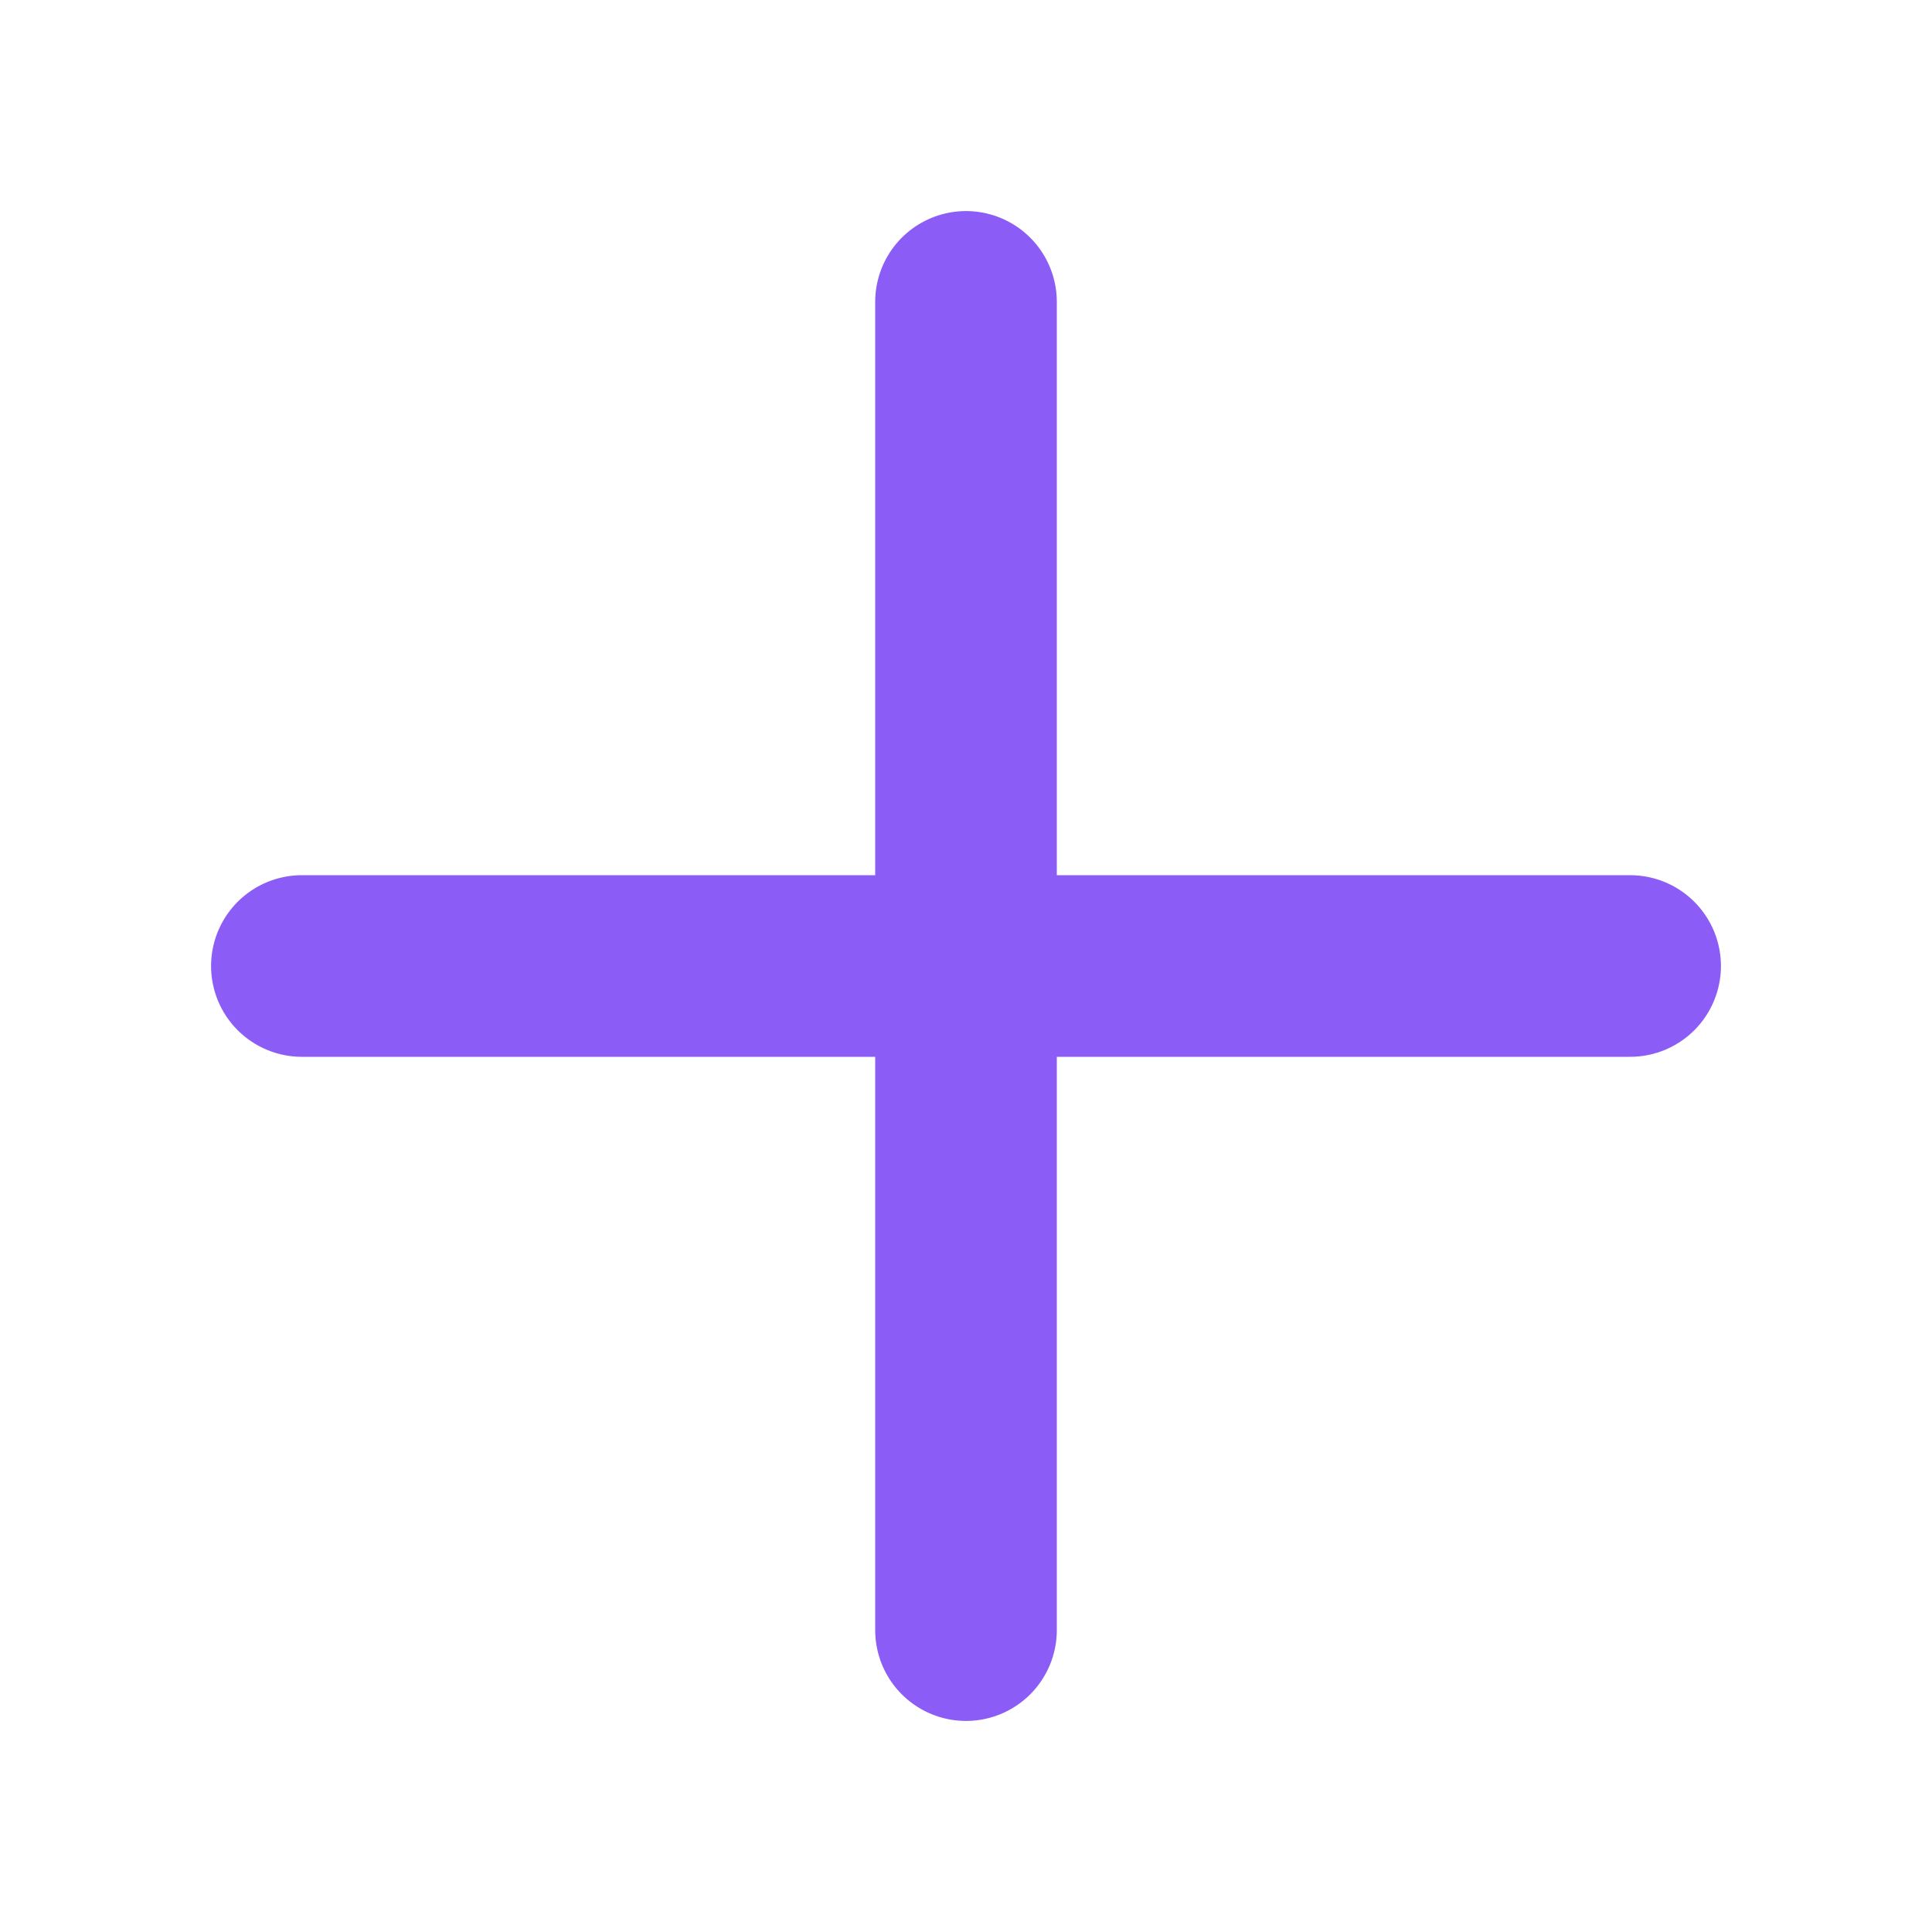
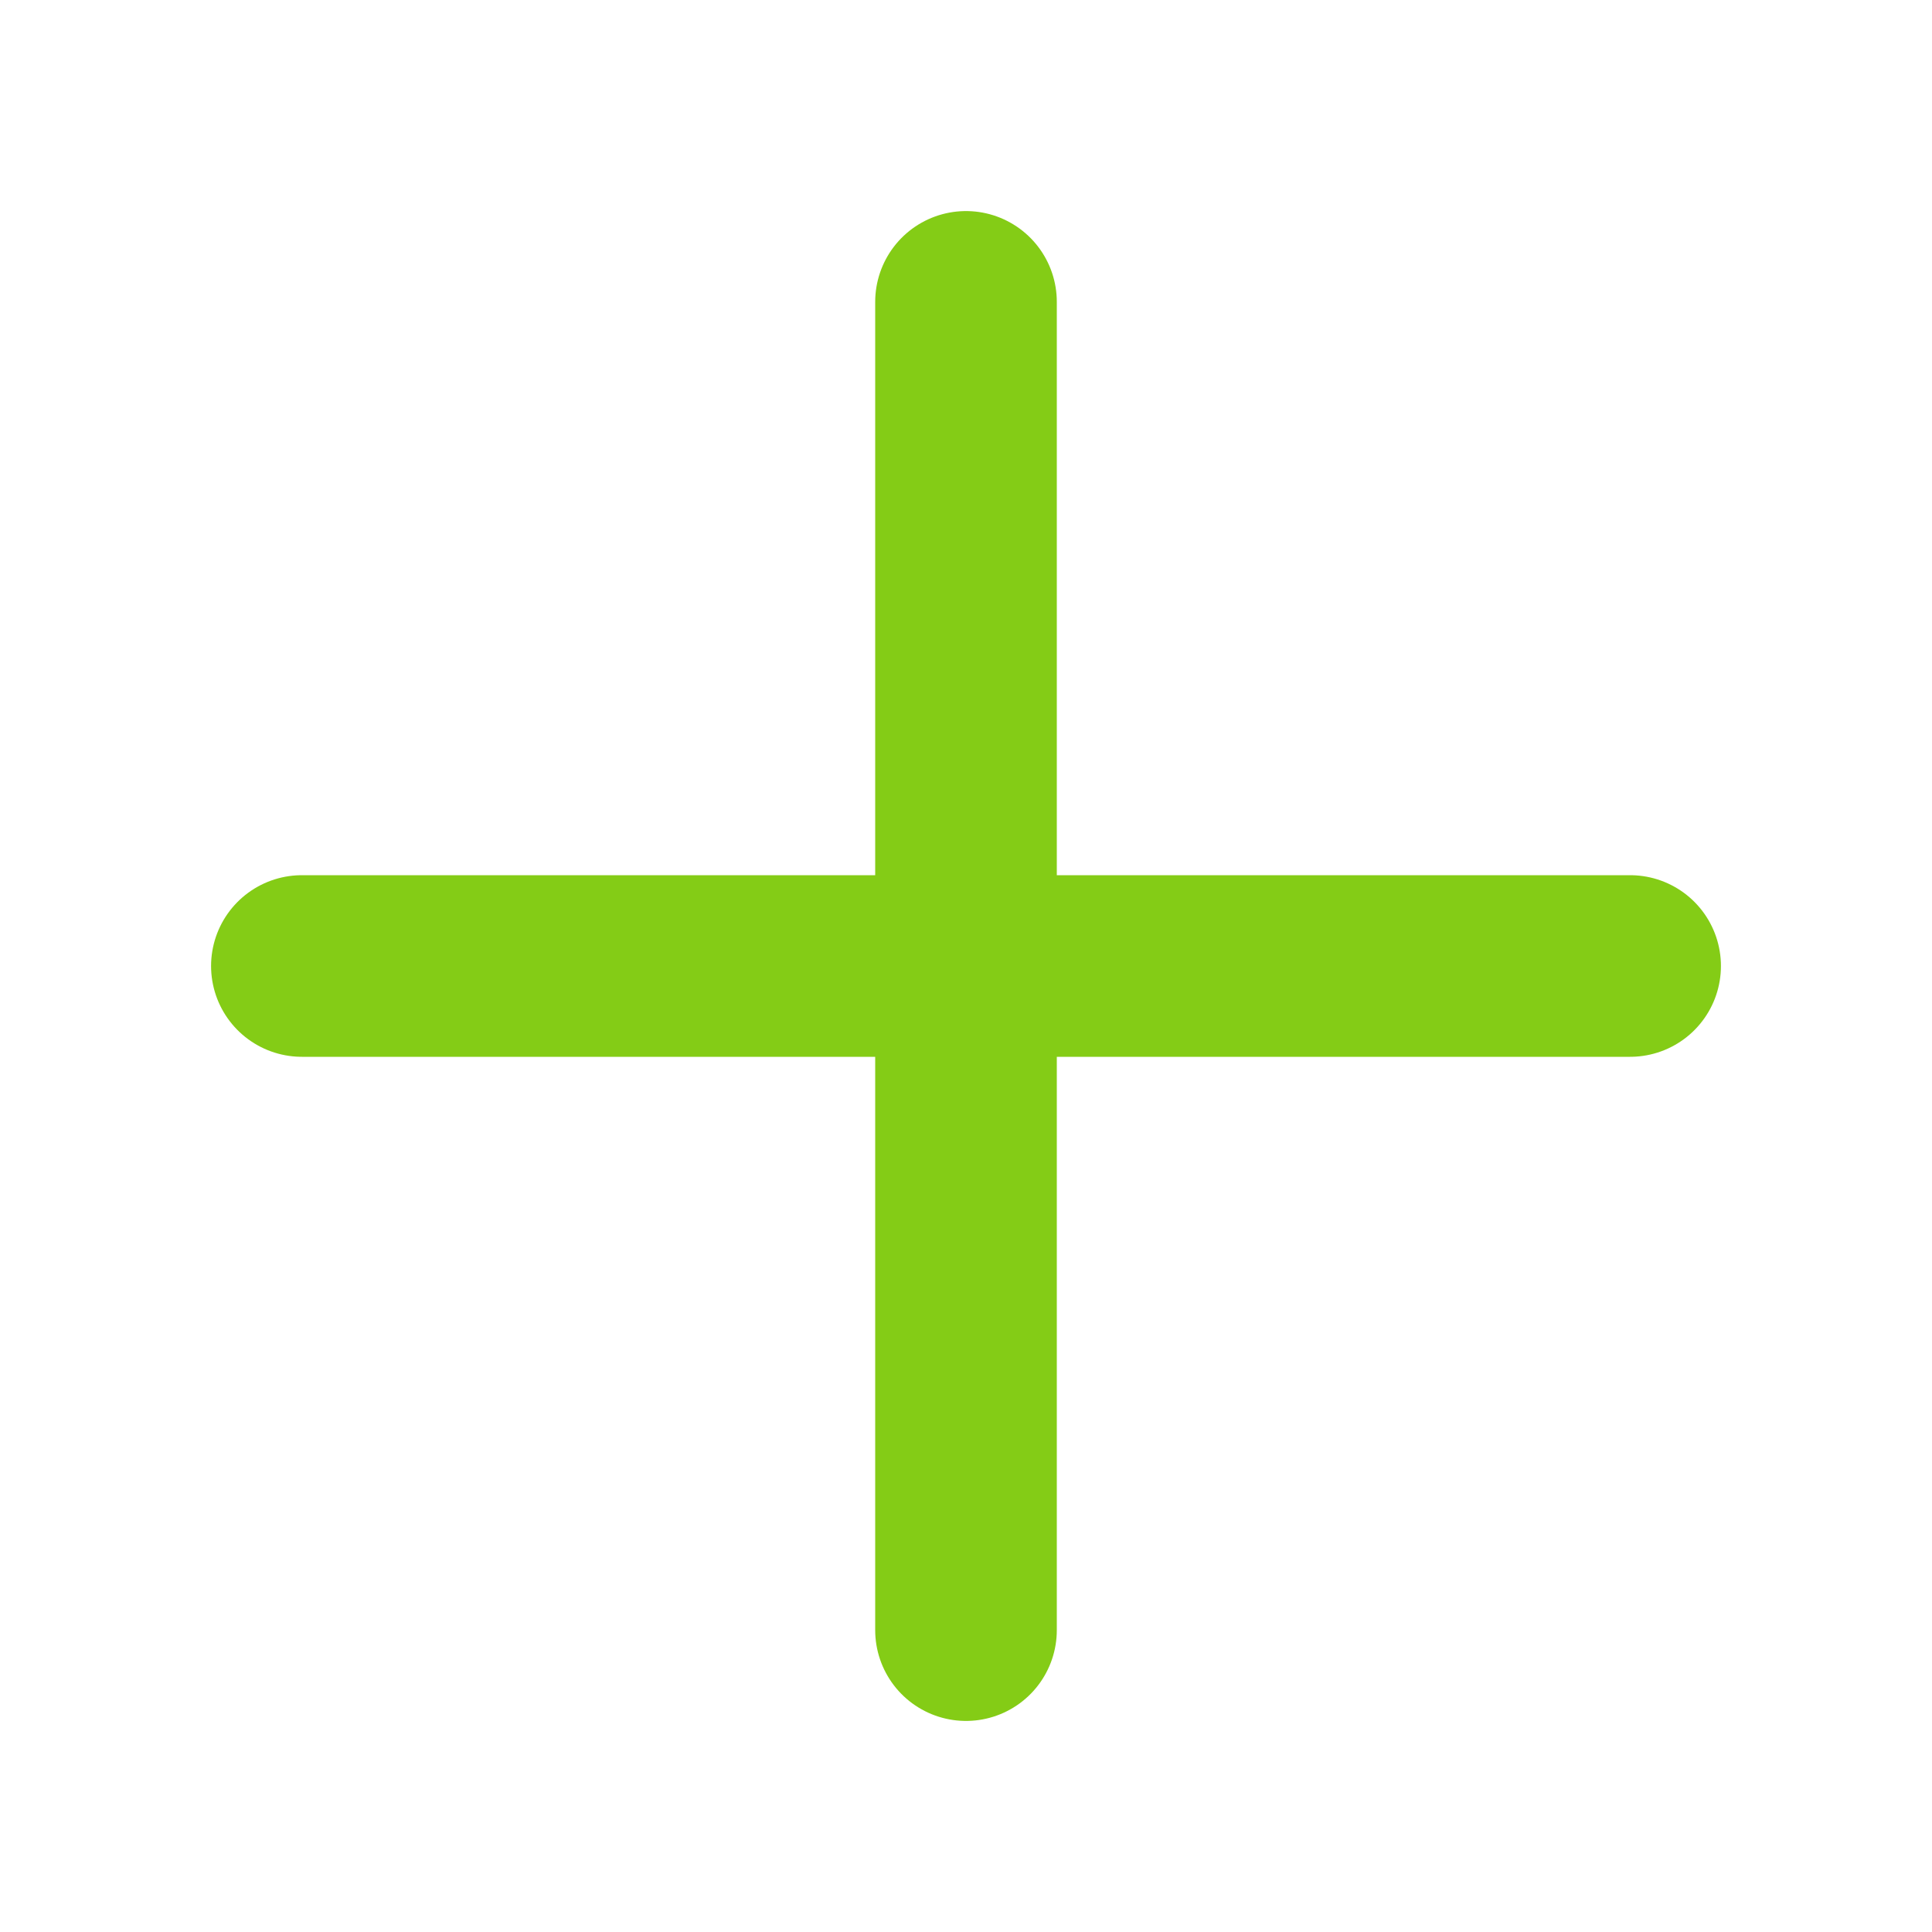
<svg xmlns="http://www.w3.org/2000/svg" width="20" height="20" viewBox="0 0 20 20" fill="none">
-   <path d="M3.125 10H16.875" stroke="#8B5CF6" stroke-width="1.88" stroke-linecap="round" stroke-linejoin="round" />
-   <path d="M10 3.125V16.875" stroke="#8B5CF6" stroke-width="1.88" stroke-linecap="round" stroke-linejoin="round" />
+   <path d="M3.125 10H16.875" stroke="#84CC16" stroke-width="1.88" stroke-linecap="round" stroke-linejoin="round" />
+   <path d="M10 3.125V16.875" stroke="#84CC16" stroke-width="1.88" stroke-linecap="round" stroke-linejoin="round" />
</svg>
